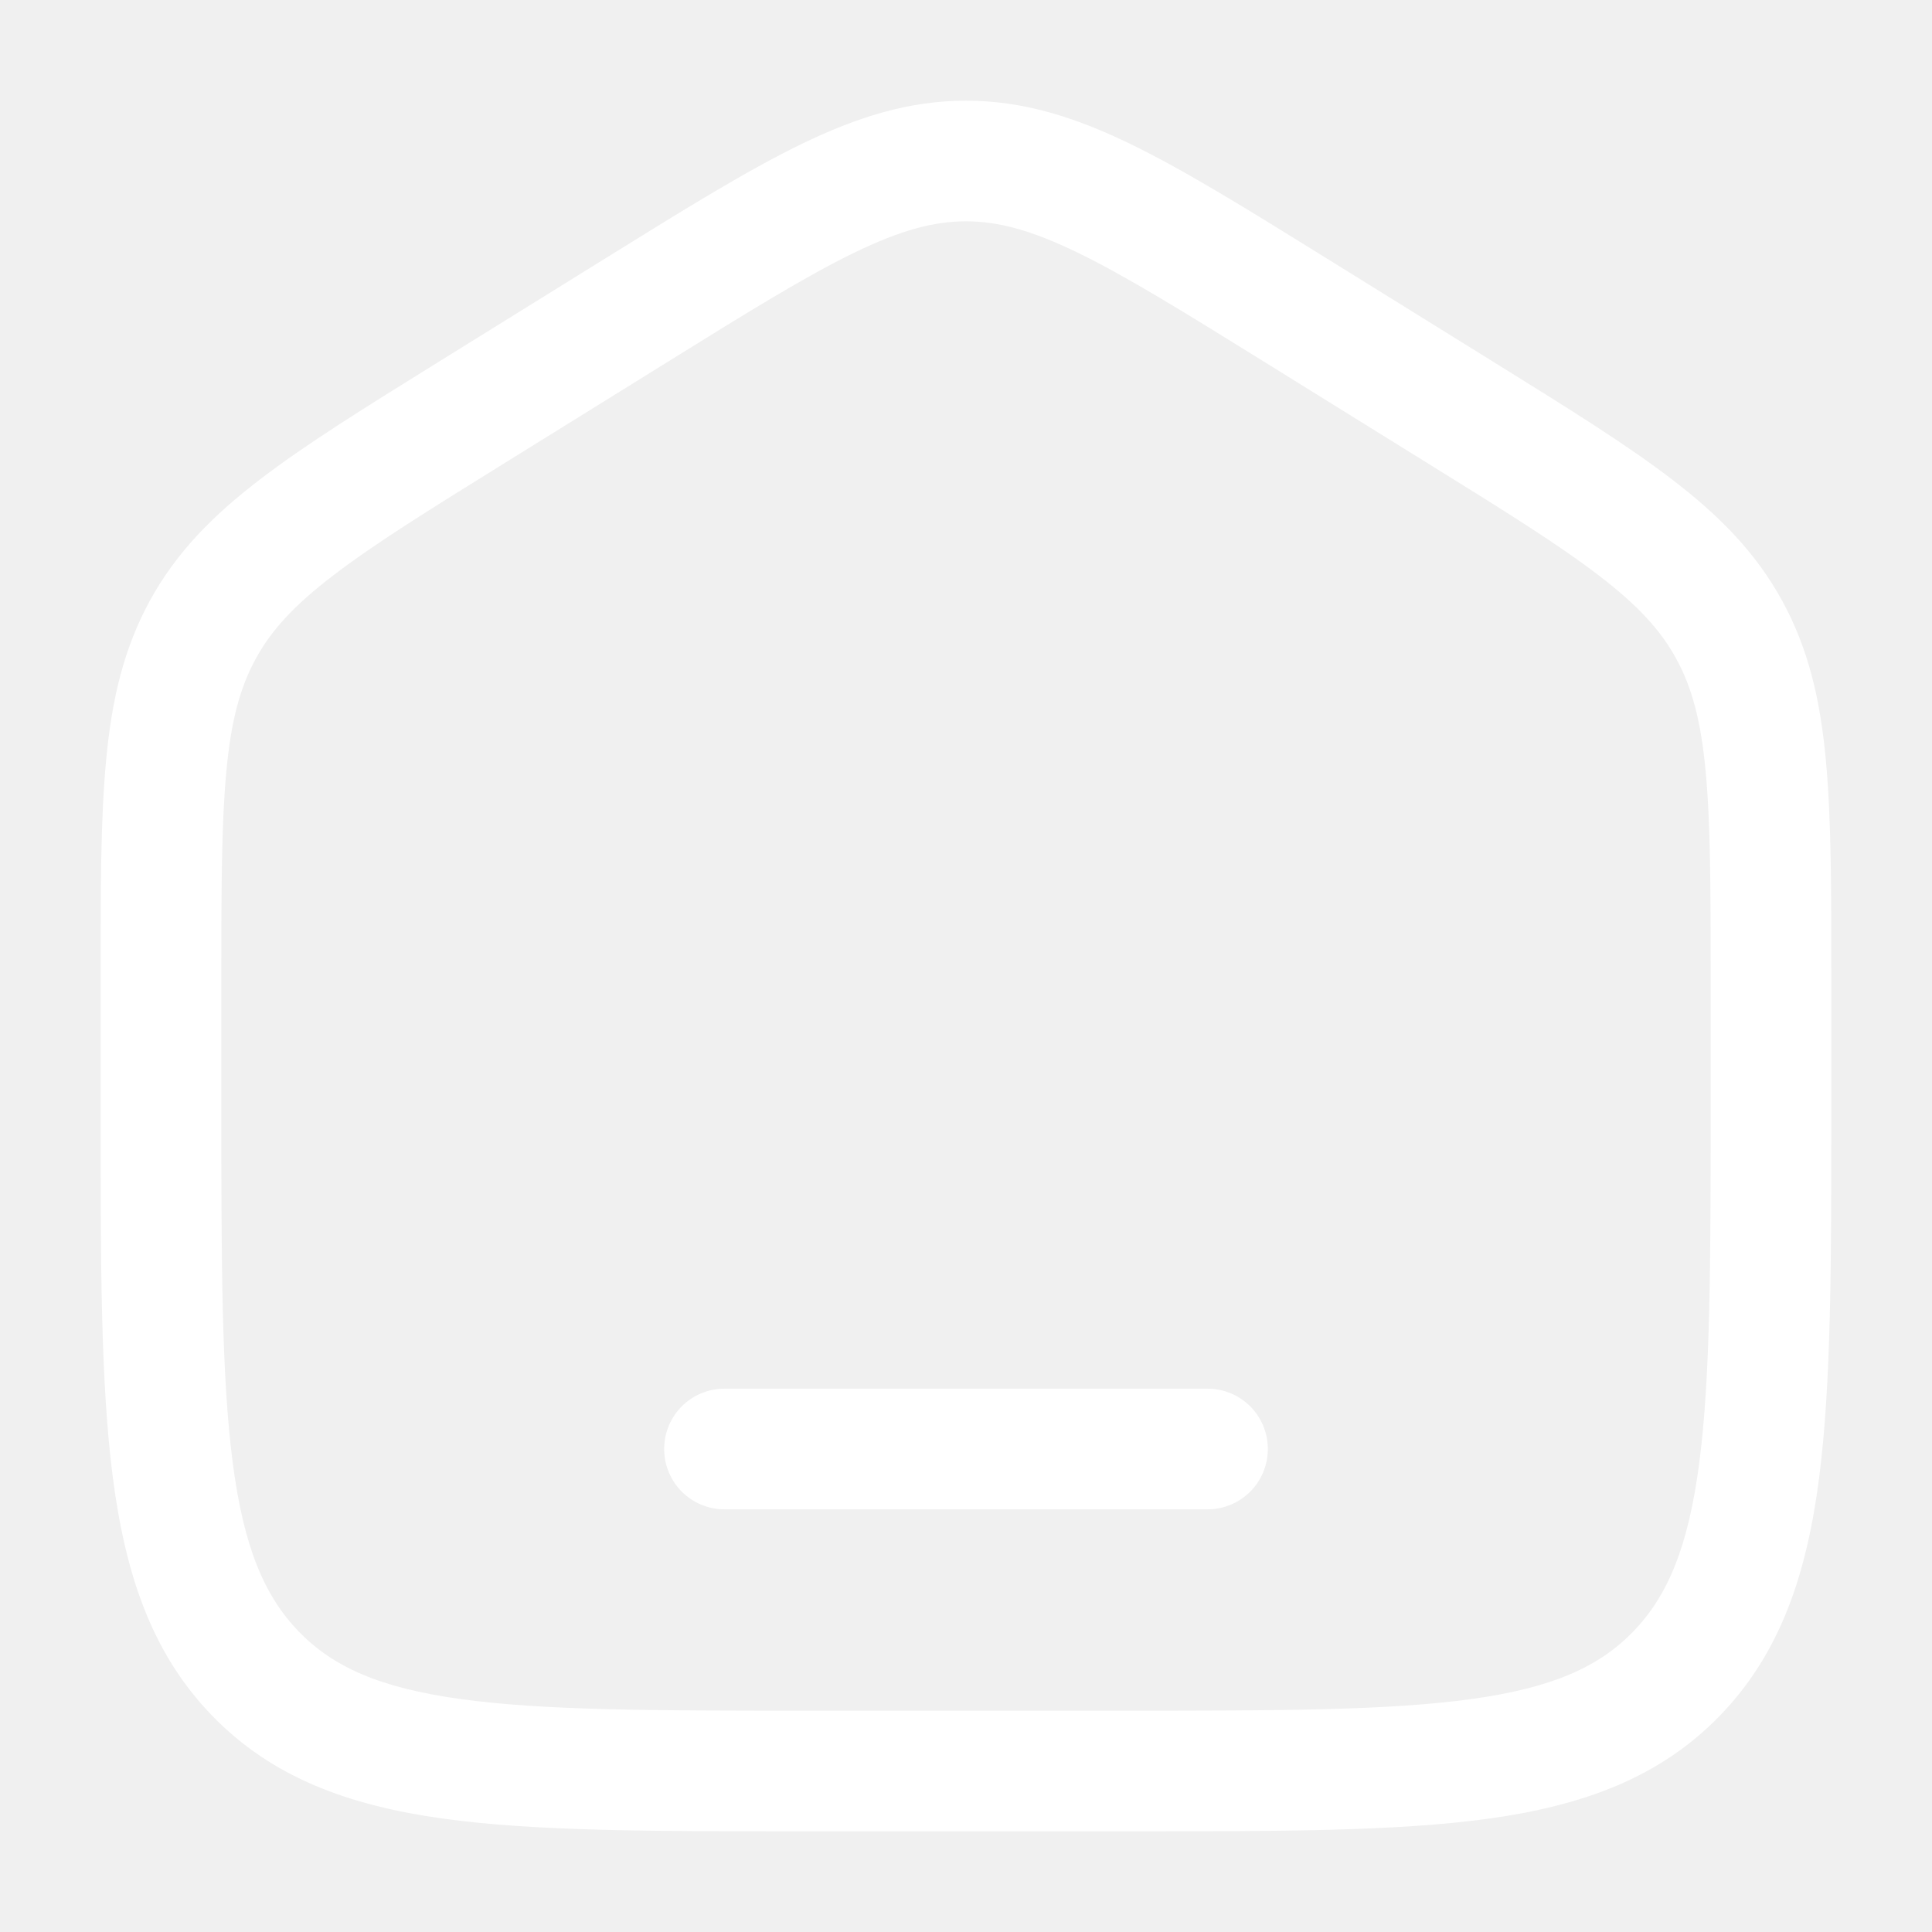
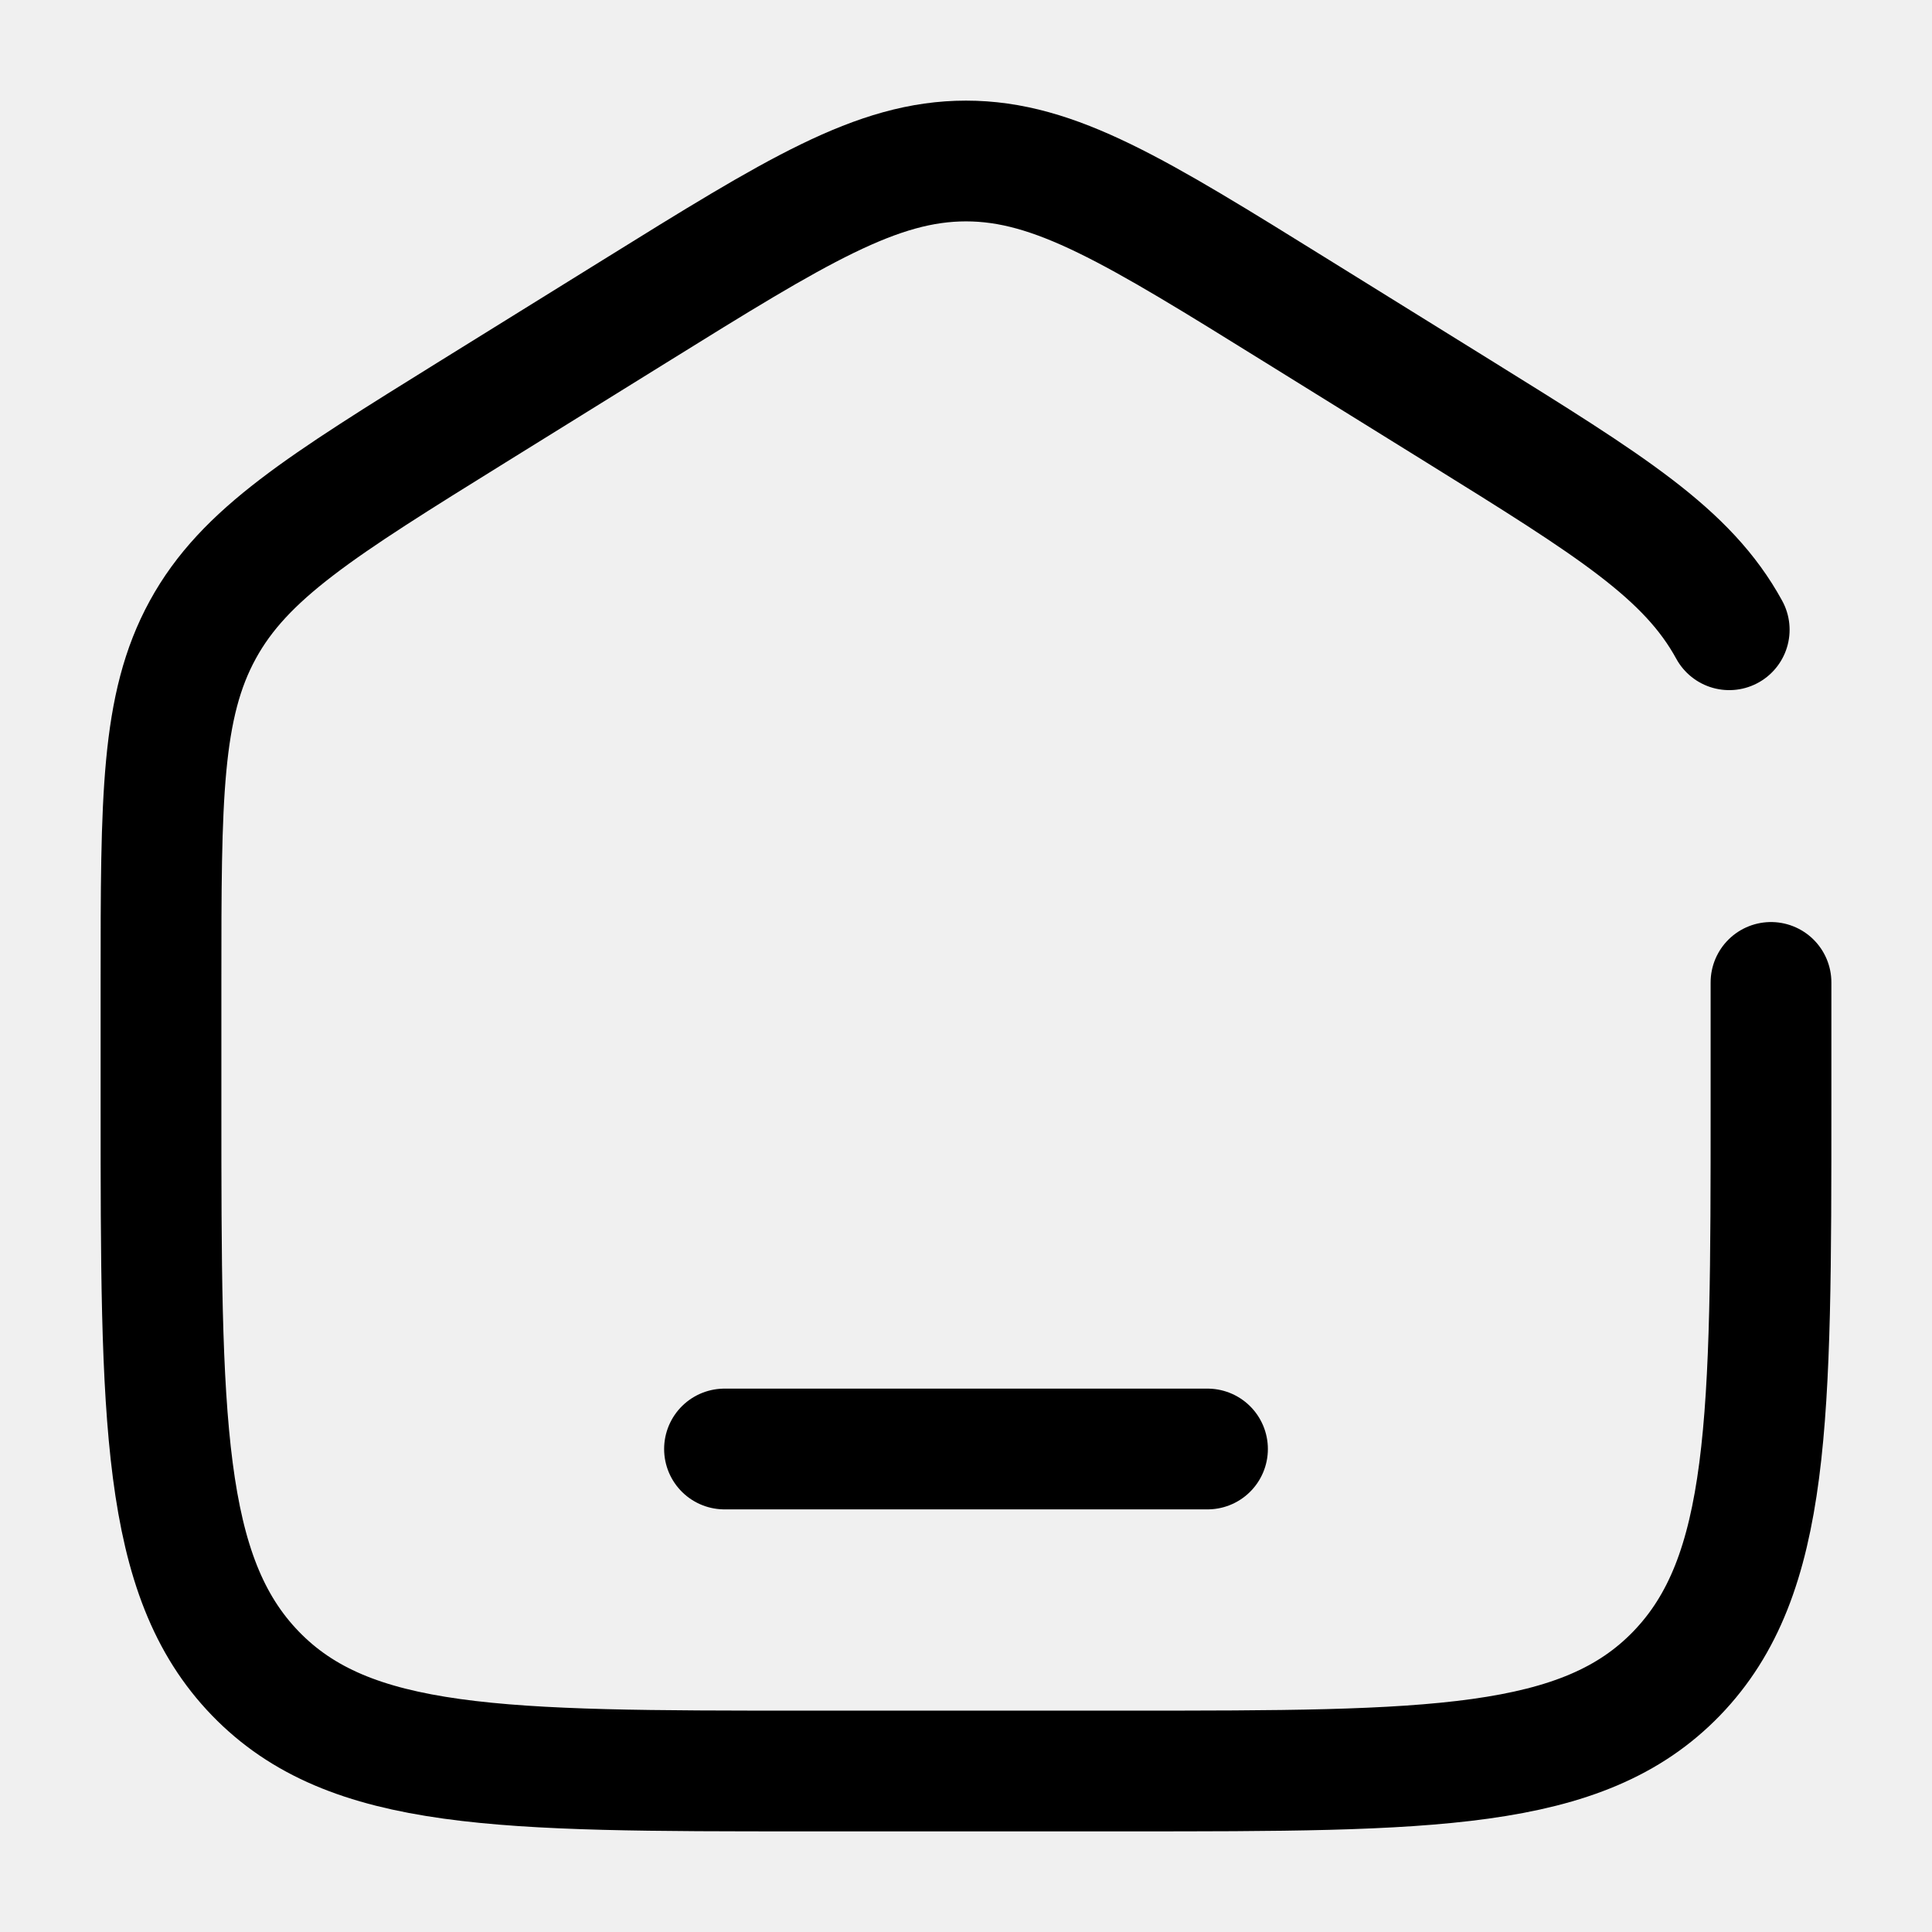
- <svg xmlns="http://www.w3.org/2000/svg" width="18" height="18" viewBox="0 0 18 18" fill="none">
-   <g clip-path="url(#clip0_544_17799)">
-     <path d="M6.75 12.938C6.439 12.938 6.188 13.189 6.188 13.5C6.188 13.811 6.439 14.062 6.75 14.062H11.25C11.561 14.062 11.812 13.811 11.812 13.5C11.812 13.189 11.561 12.938 11.25 12.938H6.75Z" fill="white" />
-     <path fill-rule="evenodd" clip-rule="evenodd" d="M9 0.938C8.469 0.938 7.986 1.09 7.463 1.344C6.957 1.59 6.372 1.953 5.642 2.406L4.092 3.368C3.401 3.797 2.848 4.14 2.422 4.467C1.98 4.805 1.641 5.149 1.396 5.597C1.152 6.044 1.041 6.519 0.989 7.081C0.937 7.625 0.937 8.291 0.938 9.125V10.335C0.937 11.763 0.937 12.89 1.052 13.771C1.17 14.675 1.416 15.405 1.974 15.982C2.535 16.562 3.248 16.821 4.131 16.944C4.986 17.062 6.079 17.062 7.456 17.062H10.544C11.921 17.062 13.014 17.062 13.869 16.944C14.752 16.821 15.465 16.562 16.026 15.982C16.584 15.405 16.831 14.675 16.948 13.771C17.062 12.89 17.062 11.763 17.062 10.335V9.125C17.062 8.291 17.062 7.625 17.011 7.081C16.959 6.519 16.849 6.044 16.604 5.597C16.359 5.149 16.02 4.805 15.578 4.467C15.152 4.14 14.599 3.797 13.908 3.368L12.358 2.406C11.628 1.953 11.043 1.59 10.537 1.344C10.014 1.09 9.531 0.938 9 0.938ZM6.21 3.378C6.971 2.905 7.507 2.574 7.955 2.356C8.391 2.144 8.7 2.062 9 2.062C9.3 2.062 9.609 2.144 10.045 2.356C10.493 2.574 11.028 2.905 11.79 3.378L13.29 4.309C14.011 4.756 14.517 5.071 14.894 5.36C15.261 5.641 15.473 5.873 15.617 6.137C15.762 6.402 15.847 6.711 15.891 7.186C15.937 7.671 15.938 8.284 15.938 9.153V10.294C15.938 11.772 15.936 12.826 15.832 13.626C15.73 14.412 15.538 14.868 15.217 15.2C14.899 15.529 14.465 15.725 13.714 15.829C12.945 15.936 11.931 15.938 10.5 15.938H7.5C6.069 15.938 5.055 15.936 4.286 15.829C3.535 15.725 3.101 15.529 2.783 15.2C2.462 14.868 2.27 14.412 2.168 13.626C2.064 12.826 2.062 11.772 2.062 10.294V9.153C2.062 8.284 2.063 7.671 2.109 7.186C2.153 6.711 2.238 6.402 2.383 6.137C2.527 5.873 2.738 5.641 3.106 5.36C3.483 5.071 3.989 4.756 4.71 4.309L6.21 3.378Z" fill="white" />
+ <svg xmlns="http://www.w3.org/2000/svg" width="800px" height="800px" viewBox="0 0 24 24" fill="none">
+   <g id="SVGRepo_bgCarrier" stroke-width="0" />
+   <g id="SVGRepo_tracerCarrier" stroke-linecap="round" stroke-linejoin="round" />
+   <g id="SVGRepo_iconCarrier">
+     <path d="M22 12.204V13.725C22 17.626 22 19.576 20.828 20.788C19.657 22 17.771 22 14 22H10C6.229 22 4.343 22 3.172 20.788C2 19.576 2 17.626 2 13.725V12.204C2 9.915 2 8.771 2.519 7.823C3.038 6.874 3.987 6.286 5.884 5.108L7.884 3.867C9.889 2.622 10.892 2 12 2C13.108 2 14.111 2.622 16.116 3.867L18.116 5.108C20.013 6.286 20.962 6.874 21.481 7.823" stroke="#000" stroke-width="1.5" stroke-linecap="round" />
+     <path d="M15 18H9" stroke="#000" stroke-width="1.5" stroke-linecap="round" />
  </g>
-   <defs>
-     <clipPath id="clip0_544_17799">
-       <rect width="18" height="18" fill="white" />
-     </clipPath>
-   </defs>
</svg>
